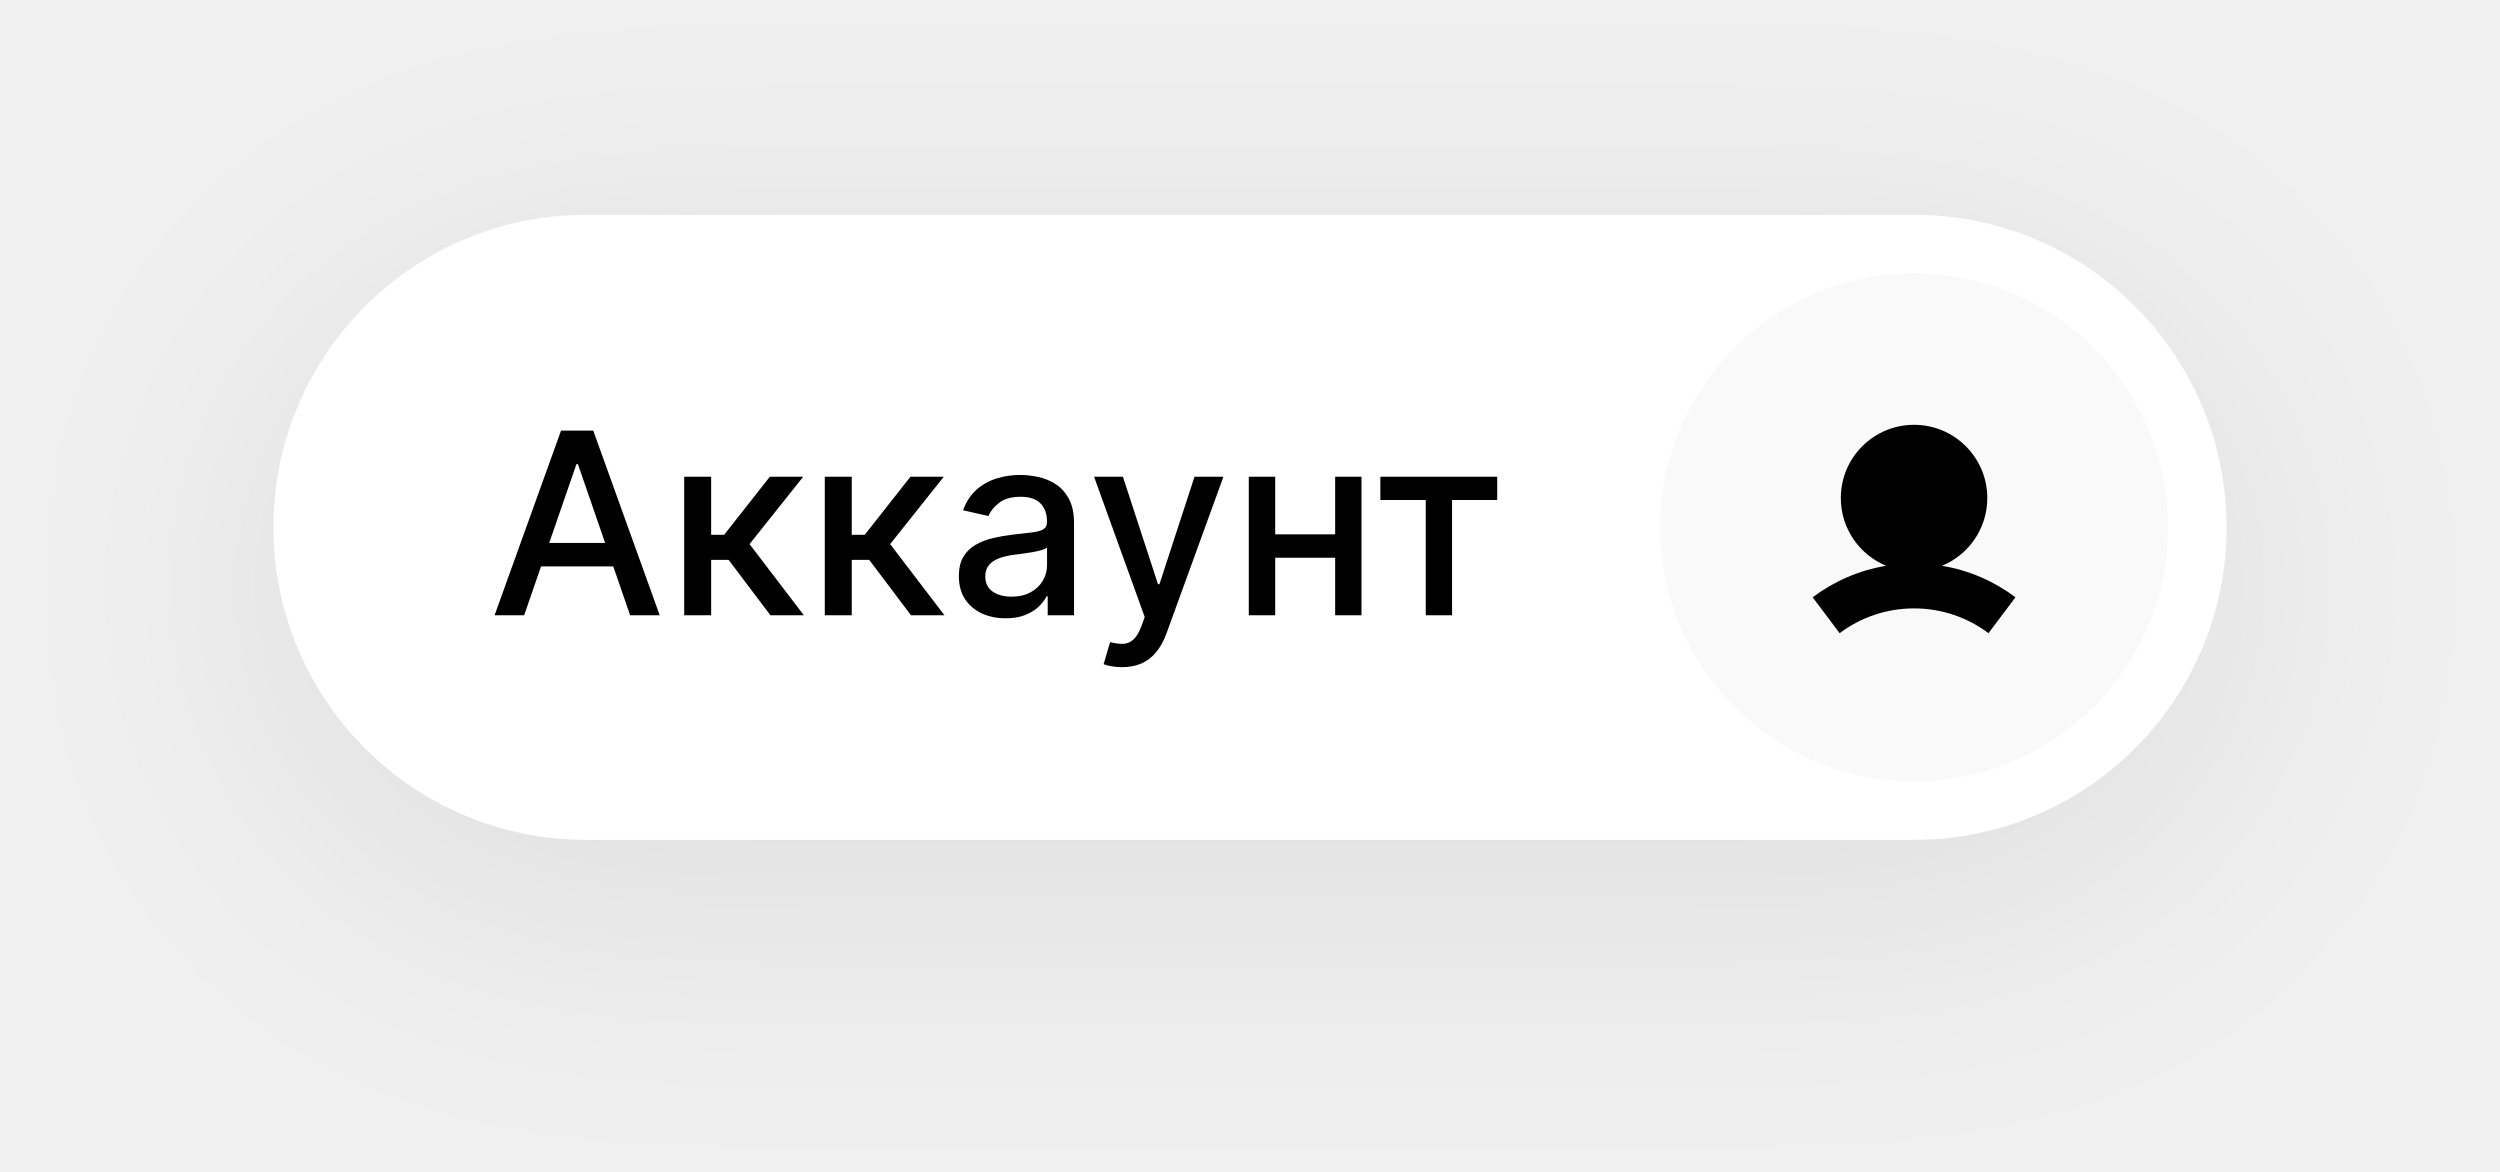
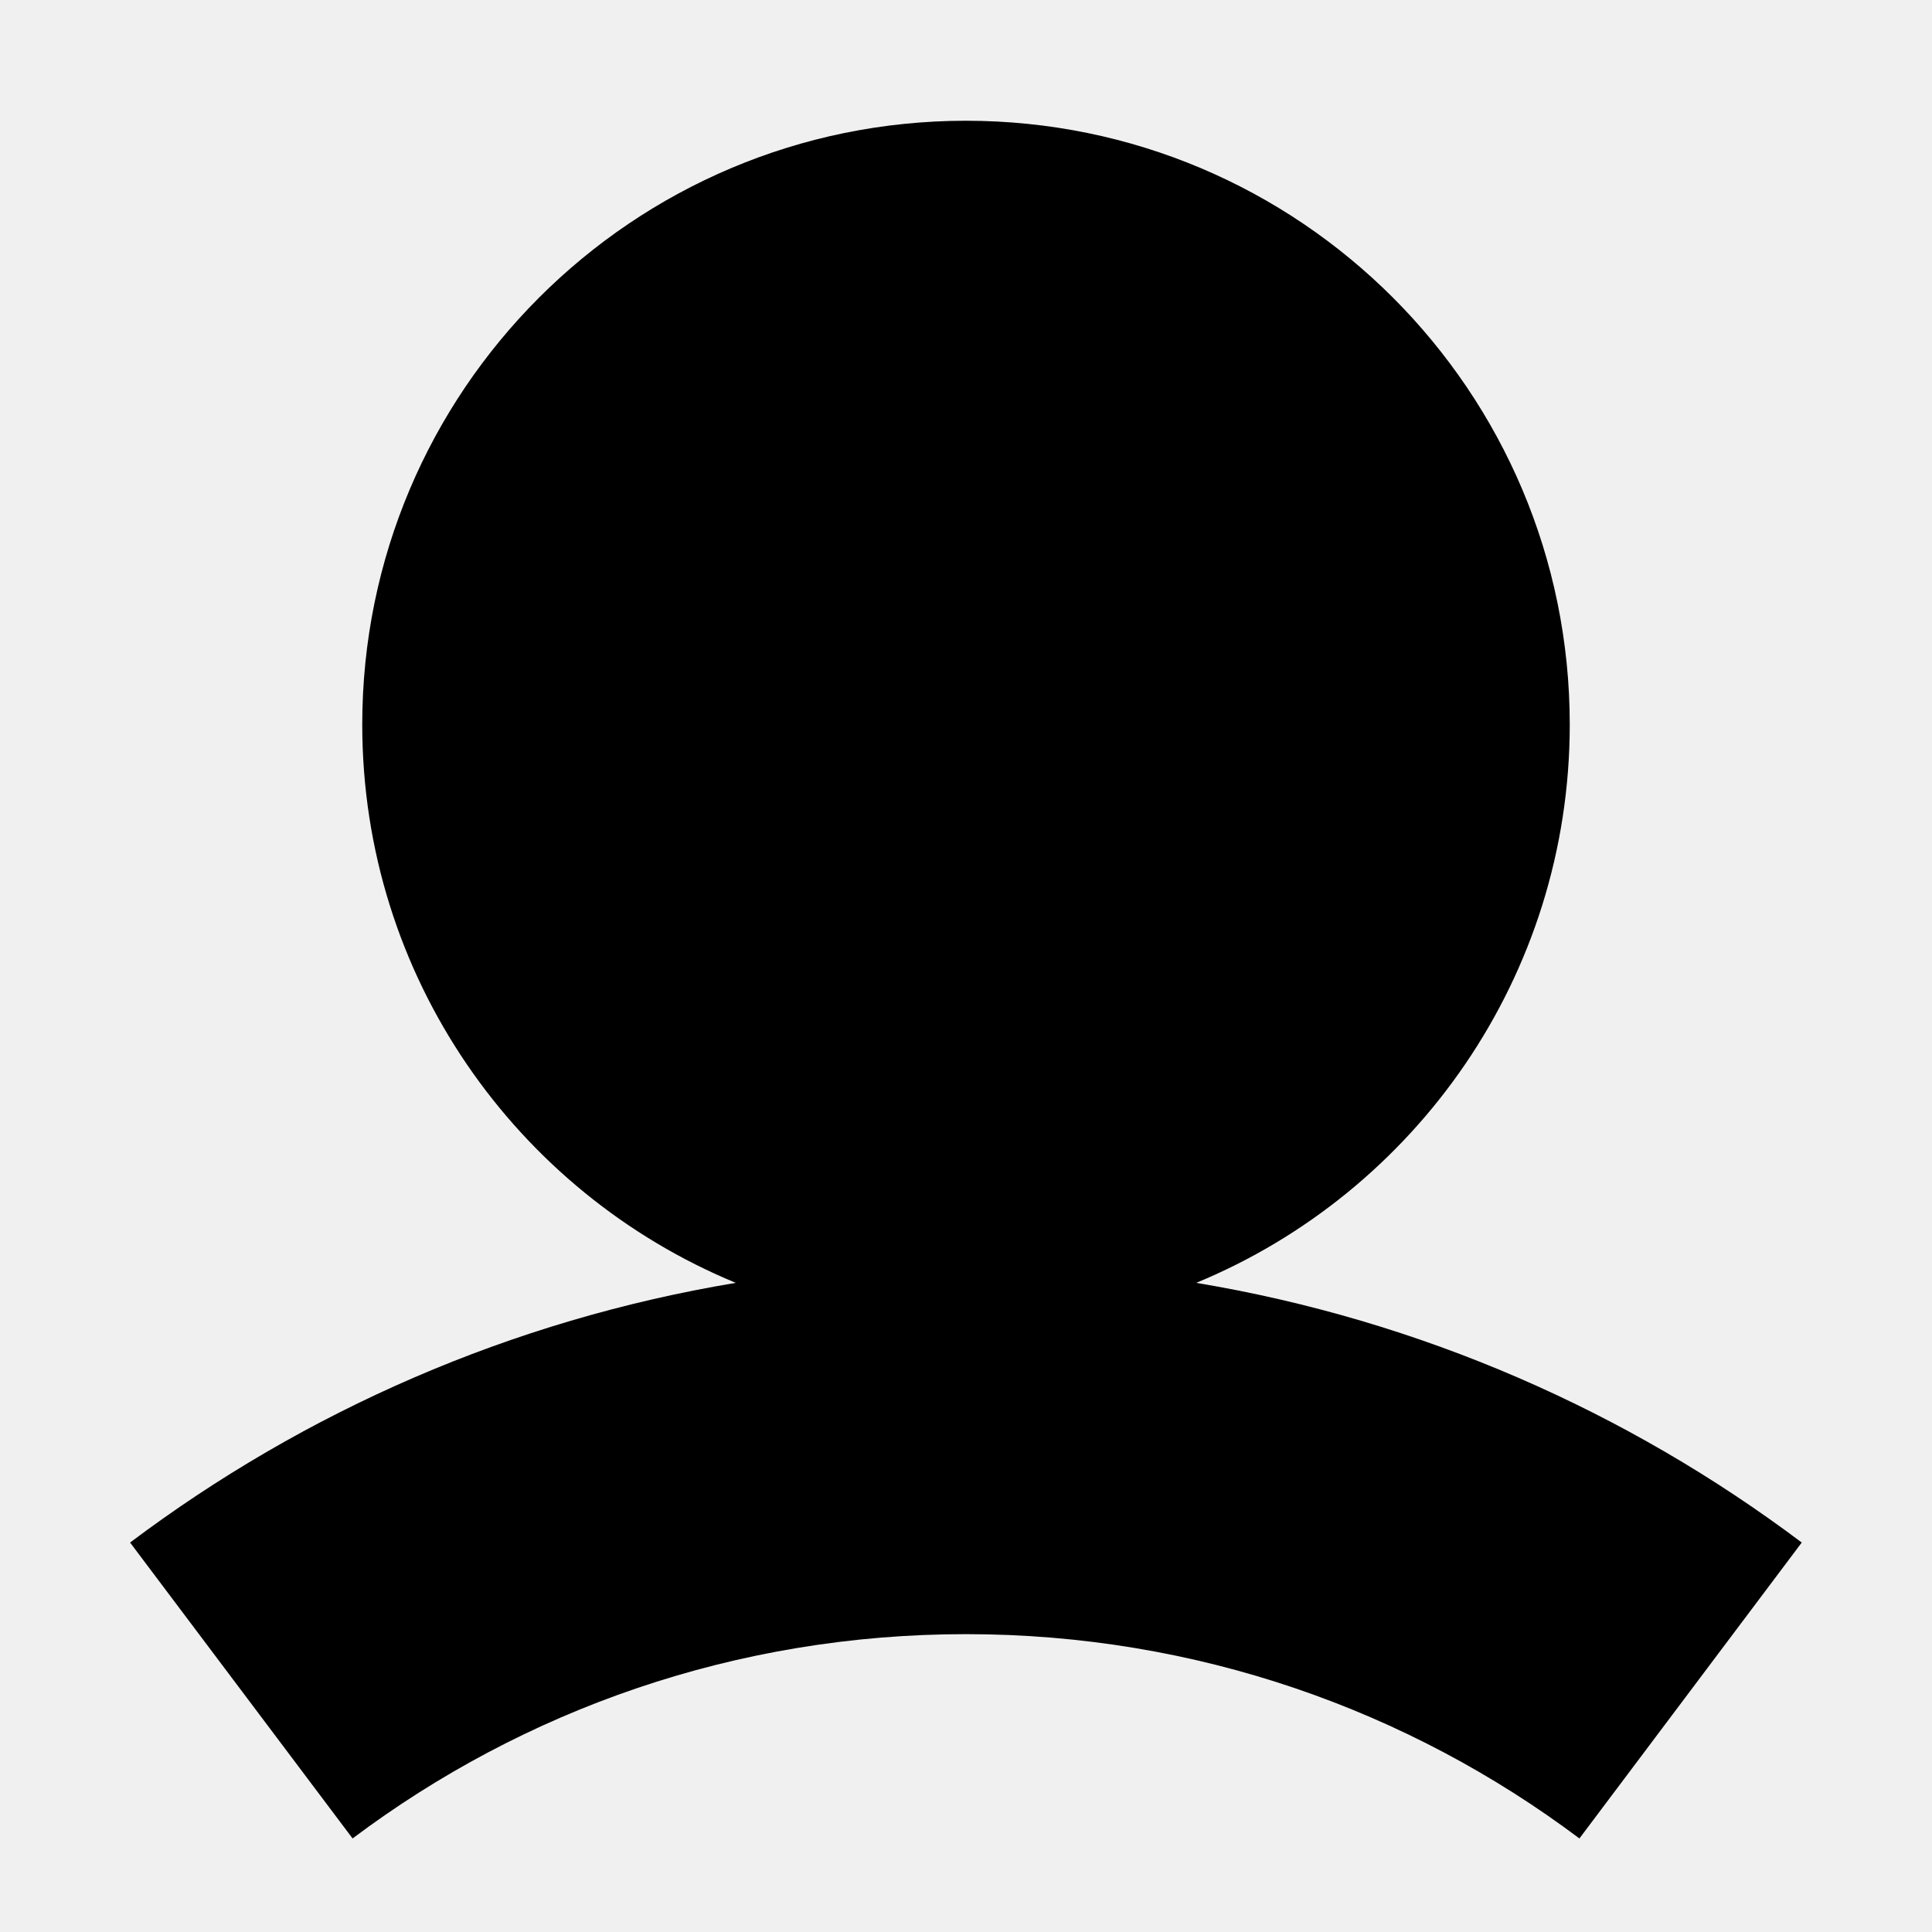
- <svg xmlns="http://www.w3.org/2000/svg" width="128" height="60" viewBox="0 0 128 60" fill="none">
-   <g filter="url(#filter0_d_23810_1136)">
-     <rect x="14" y="11" width="100" height="32" rx="16" fill="white" />
-   </g>
-   <path d="M26.837 31.5H25.323L28.726 22.046H30.374L33.776 31.5H32.262L29.589 23.763H29.515L26.837 31.5ZM27.091 27.798H32.003V28.998H27.091V27.798ZM35.031 31.5V24.409H36.411V27.382H37.076L39.416 24.409H41.124L38.377 27.858L41.157 31.5H39.444L37.306 28.666H36.411V31.5H35.031ZM42.229 31.5V24.409H43.609V27.382H44.274L46.614 24.409H48.322L45.576 27.858L48.355 31.5H46.642L44.505 28.666H43.609V31.5H42.229ZM51.49 31.657C51.041 31.657 50.635 31.574 50.272 31.408C49.909 31.238 49.621 30.994 49.408 30.674C49.199 30.354 49.094 29.961 49.094 29.496C49.094 29.096 49.172 28.767 49.325 28.509C49.479 28.25 49.687 28.045 49.949 27.895C50.21 27.744 50.503 27.63 50.826 27.553C51.149 27.476 51.478 27.418 51.814 27.378C52.238 27.328 52.583 27.288 52.848 27.258C53.112 27.224 53.305 27.17 53.425 27.096C53.545 27.022 53.605 26.902 53.605 26.736V26.703C53.605 26.3 53.491 25.988 53.263 25.766C53.039 25.545 52.703 25.434 52.257 25.434C51.792 25.434 51.426 25.537 51.158 25.743C50.893 25.946 50.71 26.173 50.609 26.422L49.312 26.126C49.465 25.695 49.69 25.348 49.986 25.083C50.284 24.815 50.627 24.621 51.015 24.501C51.403 24.378 51.811 24.317 52.238 24.317C52.522 24.317 52.822 24.351 53.139 24.418C53.459 24.483 53.757 24.603 54.034 24.778C54.314 24.954 54.544 25.205 54.722 25.531C54.901 25.854 54.99 26.274 54.99 26.791V31.5H53.642V30.53H53.586C53.497 30.709 53.363 30.884 53.185 31.057C53.006 31.229 52.777 31.372 52.497 31.486C52.217 31.6 51.881 31.657 51.49 31.657ZM51.791 30.549C52.172 30.549 52.498 30.474 52.769 30.323C53.043 30.172 53.251 29.975 53.392 29.732C53.537 29.486 53.609 29.223 53.609 28.942V28.028C53.56 28.078 53.465 28.124 53.323 28.167C53.185 28.207 53.026 28.242 52.848 28.273C52.669 28.301 52.495 28.327 52.326 28.352C52.157 28.373 52.015 28.392 51.901 28.407C51.634 28.441 51.389 28.498 51.167 28.578C50.949 28.658 50.773 28.773 50.641 28.924C50.512 29.072 50.447 29.269 50.447 29.515C50.447 29.857 50.573 30.115 50.826 30.291C51.078 30.463 51.4 30.549 51.791 30.549ZM57.447 34.159C57.241 34.159 57.053 34.142 56.884 34.108C56.714 34.078 56.588 34.044 56.505 34.007L56.837 32.876C57.09 32.943 57.315 32.973 57.511 32.963C57.709 32.954 57.882 32.88 58.033 32.742C58.187 32.603 58.322 32.377 58.44 32.063L58.61 31.592L56.016 24.409H57.493L59.289 29.912H59.363L61.159 24.409H62.64L59.718 32.446C59.583 32.816 59.41 33.128 59.201 33.383C58.992 33.642 58.743 33.836 58.453 33.965C58.164 34.094 57.828 34.159 57.447 34.159ZM68.743 27.359V28.555H64.903V27.359H68.743ZM65.29 24.409V31.5H63.938V24.409H65.29ZM69.708 24.409V31.5H68.36V24.409H69.708ZM70.675 25.6V24.409H76.658V25.6H74.346V31.5H72.998V25.6H70.675Z" fill="black" />
-   <rect x="85" y="14" width="26" height="26" rx="13" fill="#F9F9F9" />
-   <path fill-rule="evenodd" clip-rule="evenodd" d="M99.43 28.968C100.792 28.406 101.75 27.065 101.75 25.5C101.75 23.429 100.071 21.75 98 21.75C95.929 21.75 94.25 23.429 94.25 25.5C94.25 27.065 95.209 28.406 96.57 28.968C95.176 29.2 93.893 29.766 92.808 30.581L94.19 32.419C95.251 31.622 96.569 31.15 98 31.15C99.431 31.15 100.749 31.622 101.81 32.419L103.191 30.581C102.107 29.766 100.824 29.2 99.43 28.968Z" fill="black" />
-   <defs>
-     <filter id="filter0_d_23810_1136" x="0" y="0" width="128" height="60" filterUnits="userSpaceOnUse" color-interpolation-filters="sRGB">
-       <feFlood flood-opacity="0" result="BackgroundImageFix" />
-       <feColorMatrix in="SourceAlpha" type="matrix" values="0 0 0 0 0 0 0 0 0 0 0 0 0 0 0 0 0 0 127 0" result="hardAlpha" />
-       <feOffset dy="3" />
-       <feGaussianBlur stdDeviation="7" />
-       <feColorMatrix type="matrix" values="0 0 0 0 0 0 0 0 0 0 0 0 0 0 0 0 0 0 0.08 0" />
-       <feBlend mode="normal" in2="BackgroundImageFix" result="effect1_dropShadow_23810_1136" />
-       <feBlend mode="normal" in="SourceGraphic" in2="effect1_dropShadow_23810_1136" result="shape" />
-     </filter>
-   </defs>
+ <svg xmlns="http://www.w3.org/2000/svg" width="12" height="12" viewBox="0 0 12 12" fill="none">
+   <path fill-rule="evenodd" clip-rule="evenodd" d="M7.43 7.968C8.791 7.406 9.75 6.065 9.75 4.5C9.75 2.429 8.071 0.75 6 0.75C3.929 0.75 2.25 2.429 2.25 4.5C2.25 6.065 3.208 7.406 4.57 7.968C3.175 8.2 1.892 8.766 0.808 9.581L2.19 11.419C3.251 10.622 4.568 10.15 6 10.15C7.431 10.15 8.748 10.622 9.81 11.419L11.191 9.581C10.107 8.766 8.824 8.2 7.43 7.968Z" fill="black" />
</svg>
